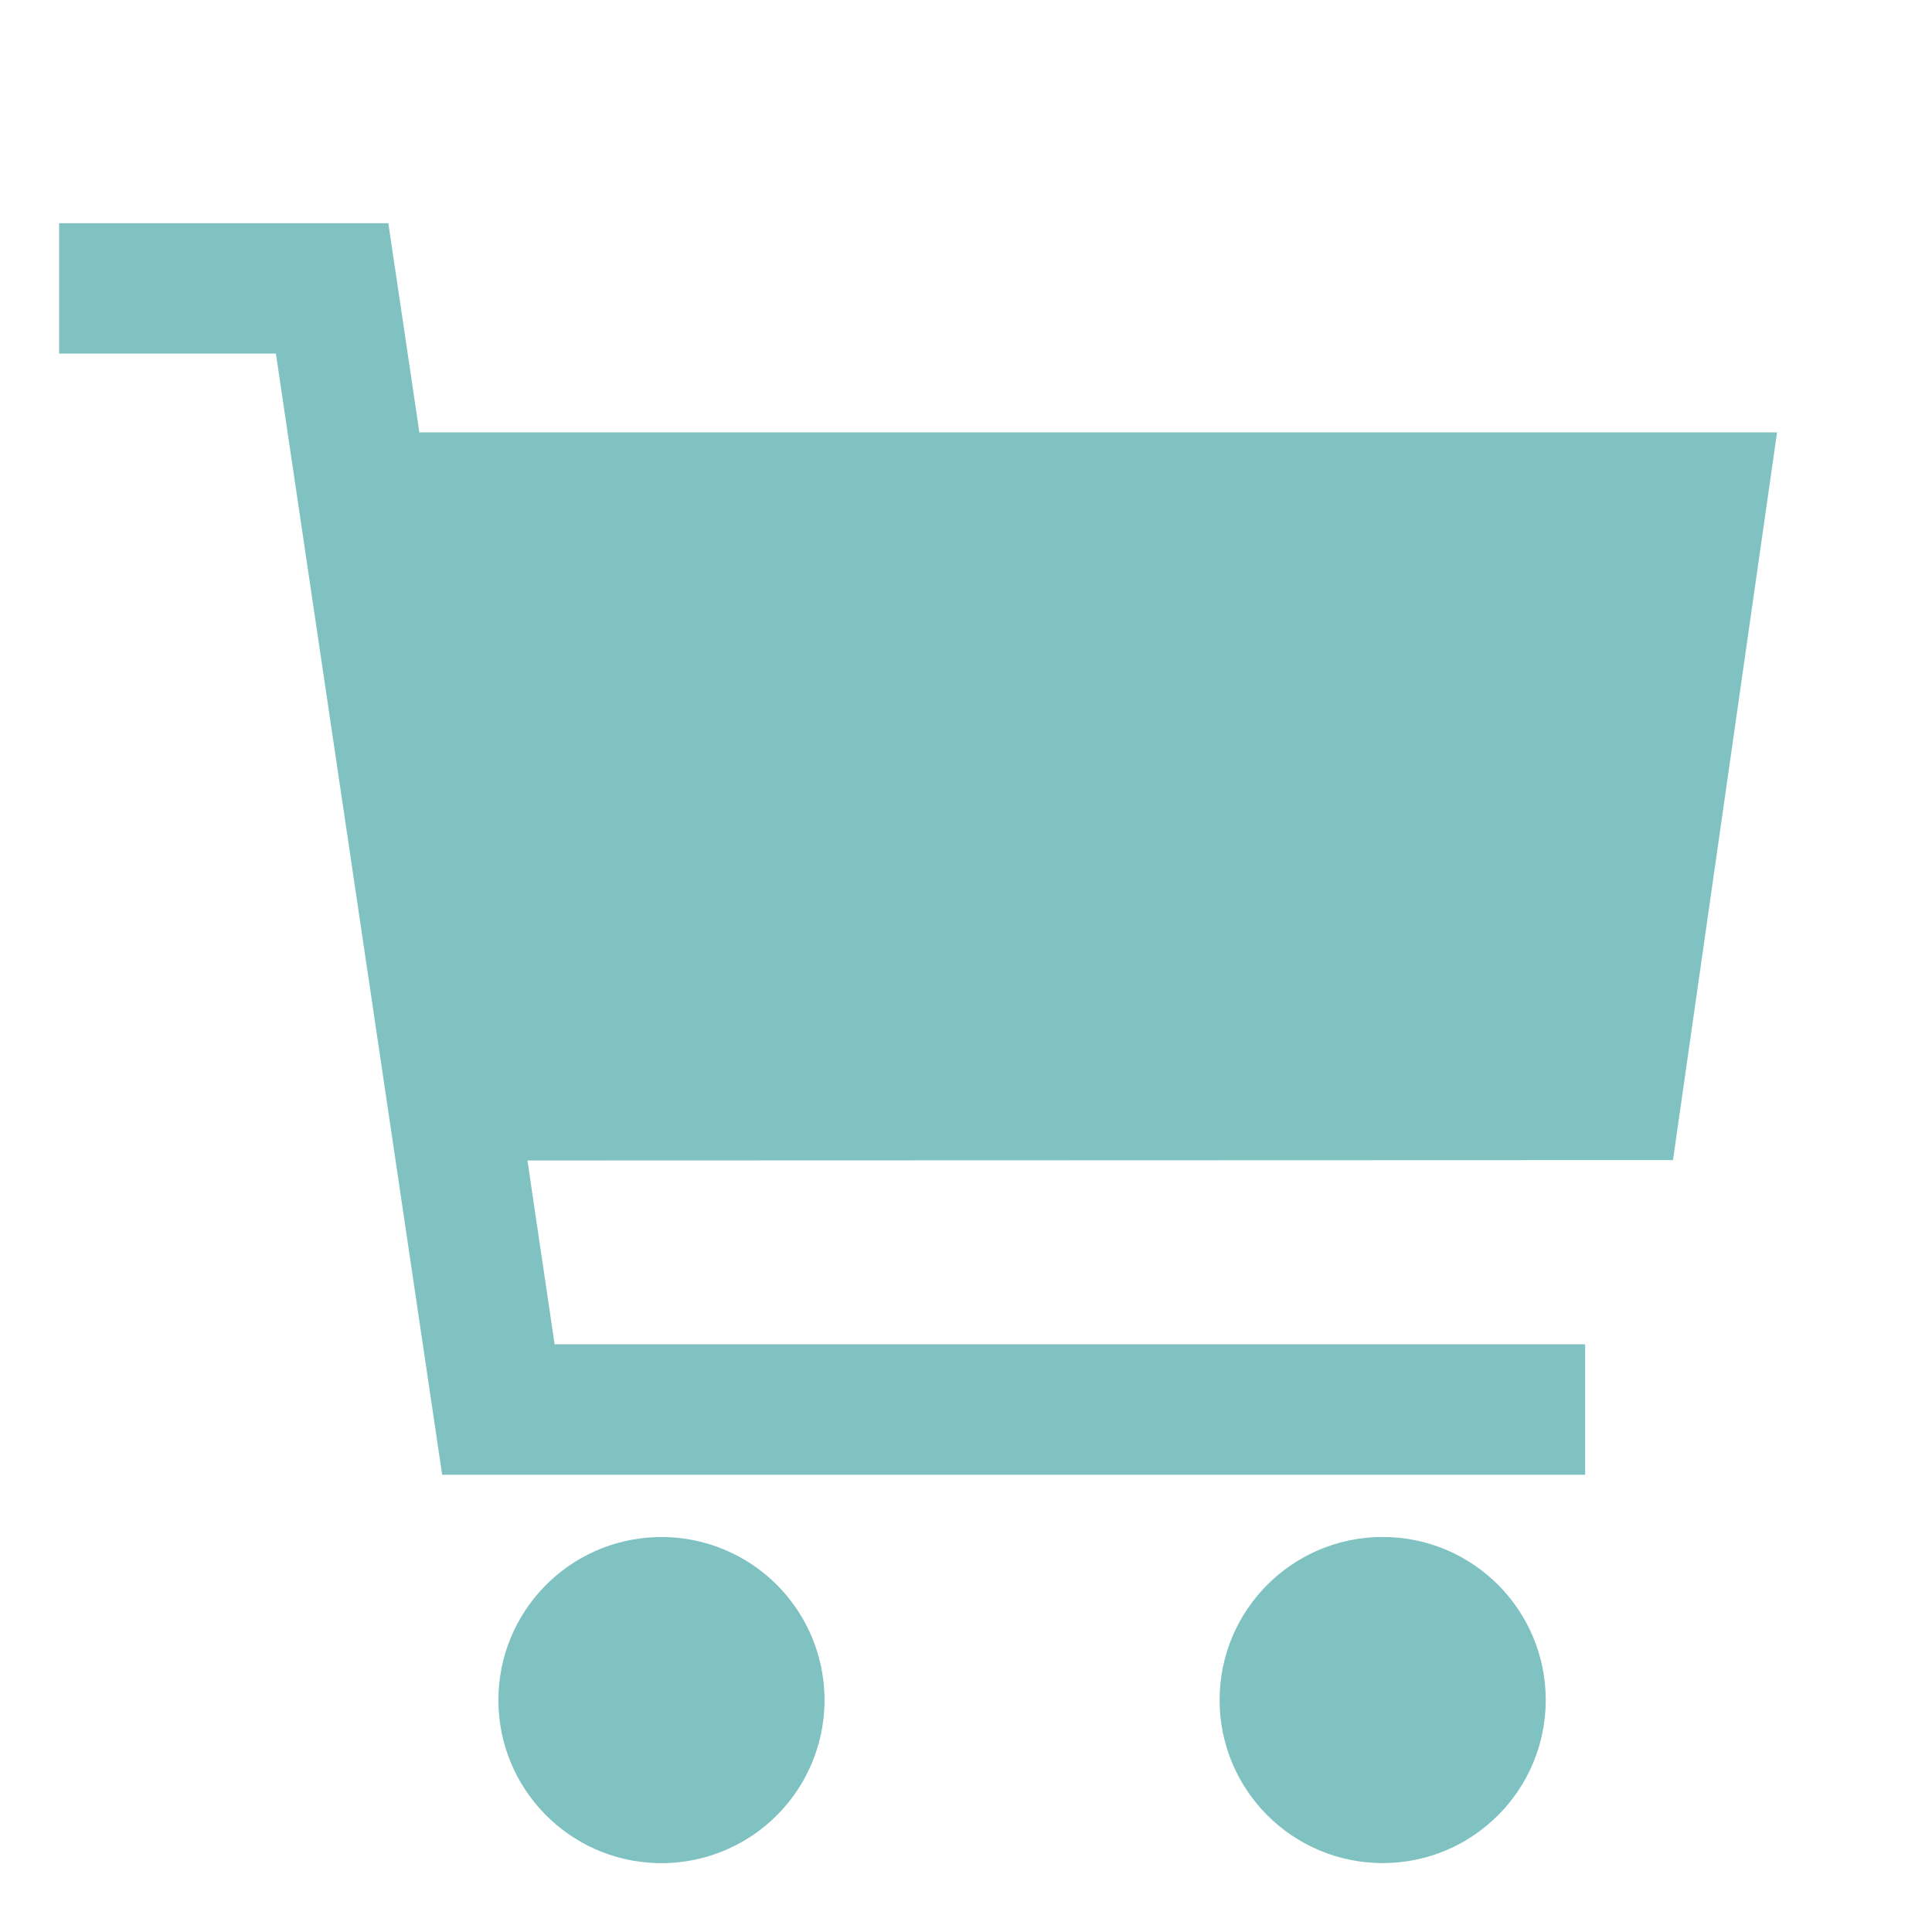
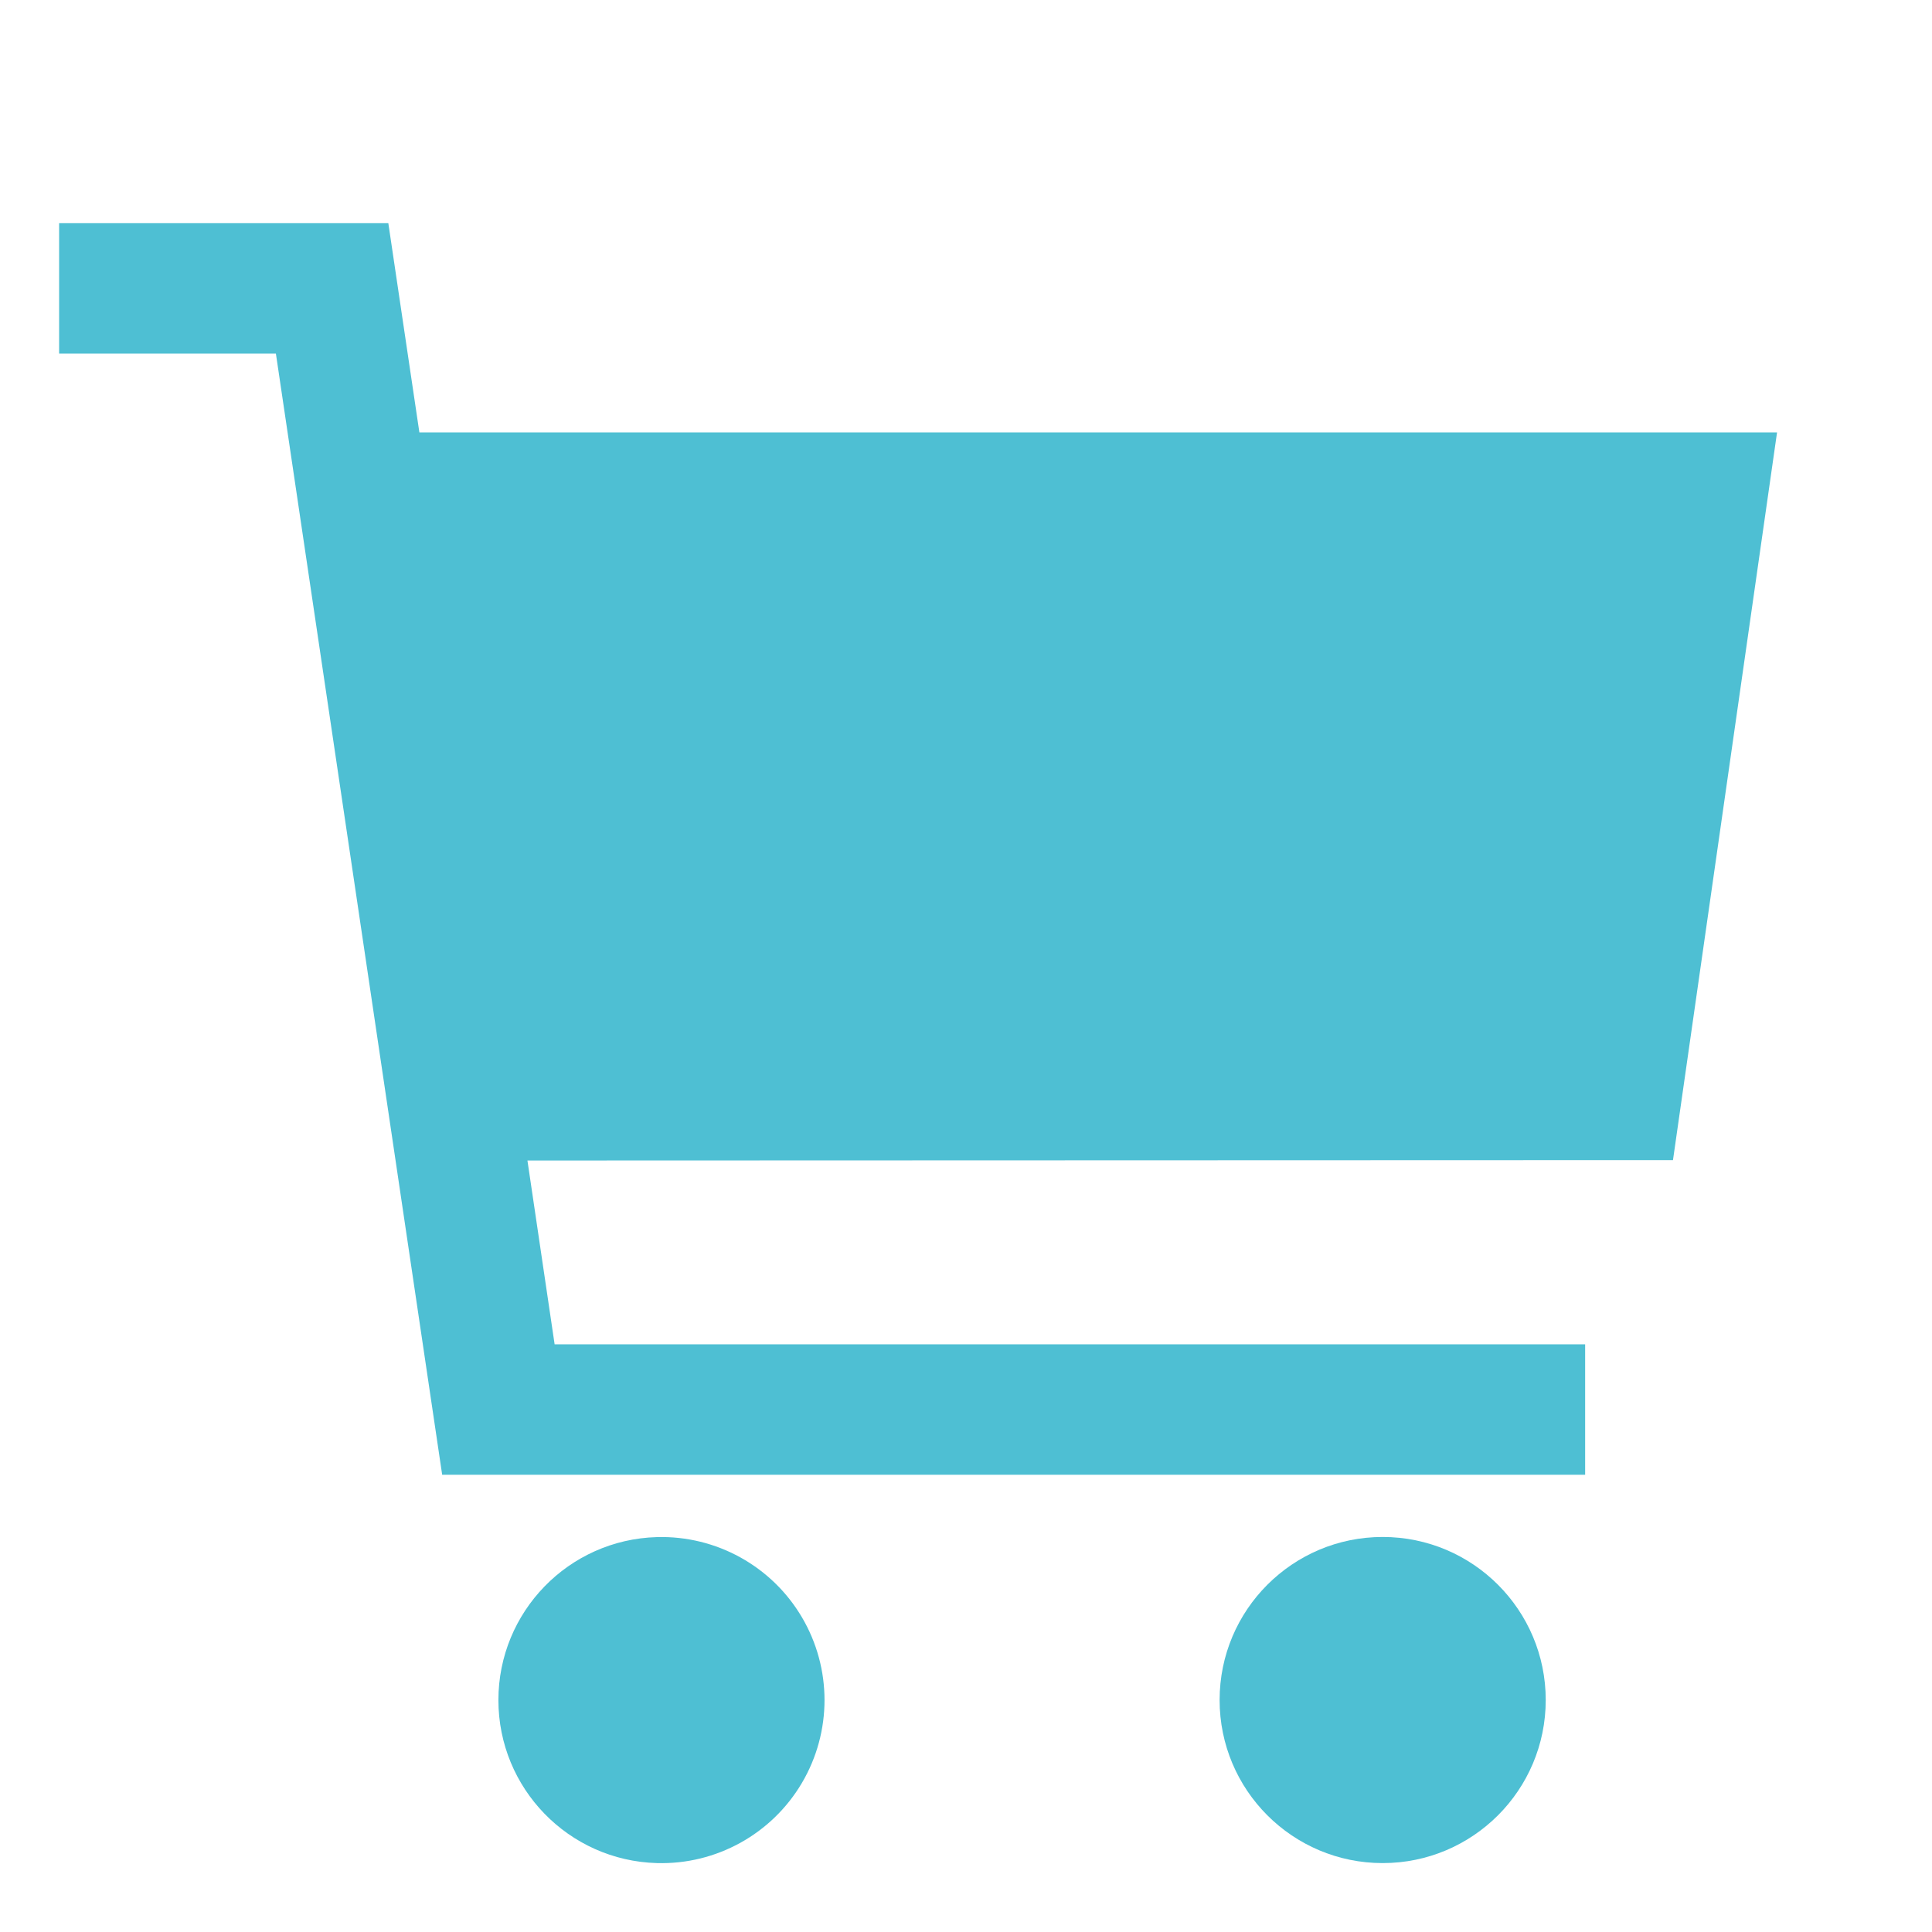
<svg xmlns="http://www.w3.org/2000/svg" id="cart" width="100%" height="100%" viewBox="0 0 150 150">
  <defs>
-     <style>.cls-1{fill:#7fc2c1;}</style>
+     <style>.cls-1{fill:#4EBFD3;}</style>
  </defs>
  <polygon class="cls-1" points="137.97 33.57 32.56 33.57 30.15 17.33 4.59 17.33 4.59 27.45 21.42 27.45 34.33 114.5 123.07 114.5 123.07 104.37 43.06 104.37 40.95 90.1 129.89 90.07 137.97 33.57" />
  <path class="cls-1" d="M51,119.34h0a12.66,12.66,0,0,0,0,25.31h0a12.66,12.66,0,1,0,0-25.31Z" />
  <circle class="cls-1" cx="107.35" cy="131.99" r="12.66" />
</svg>
